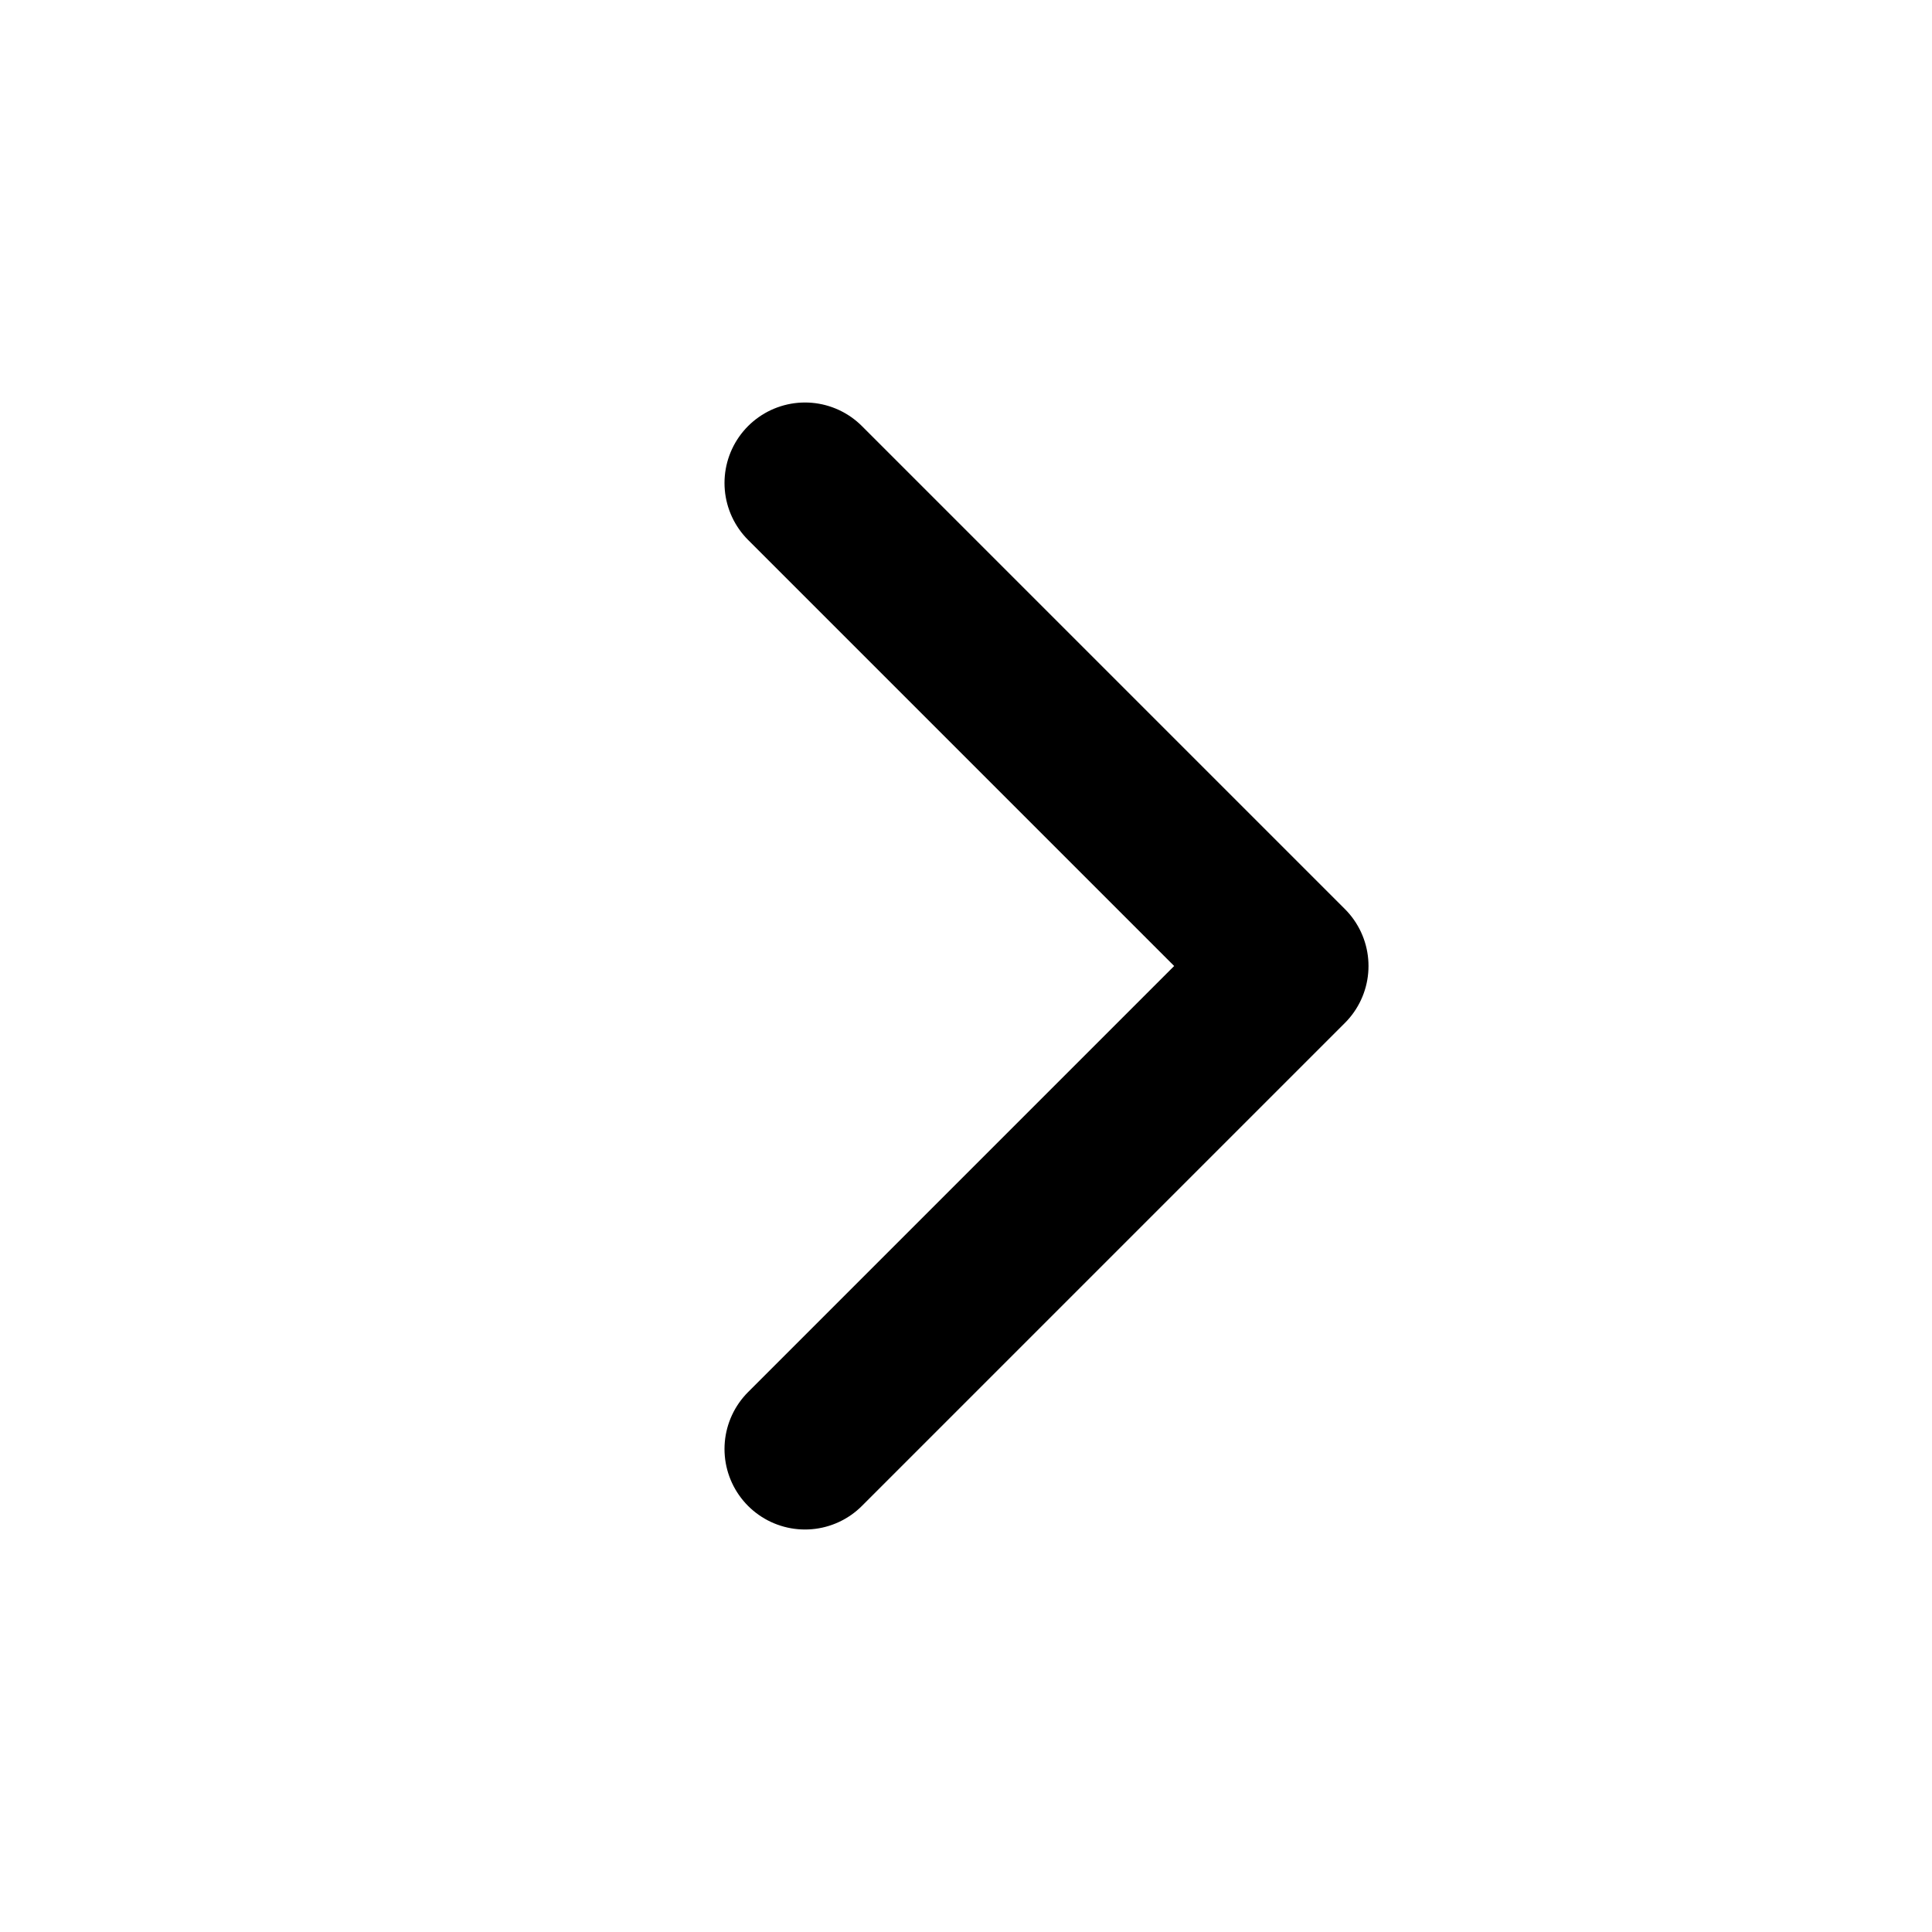
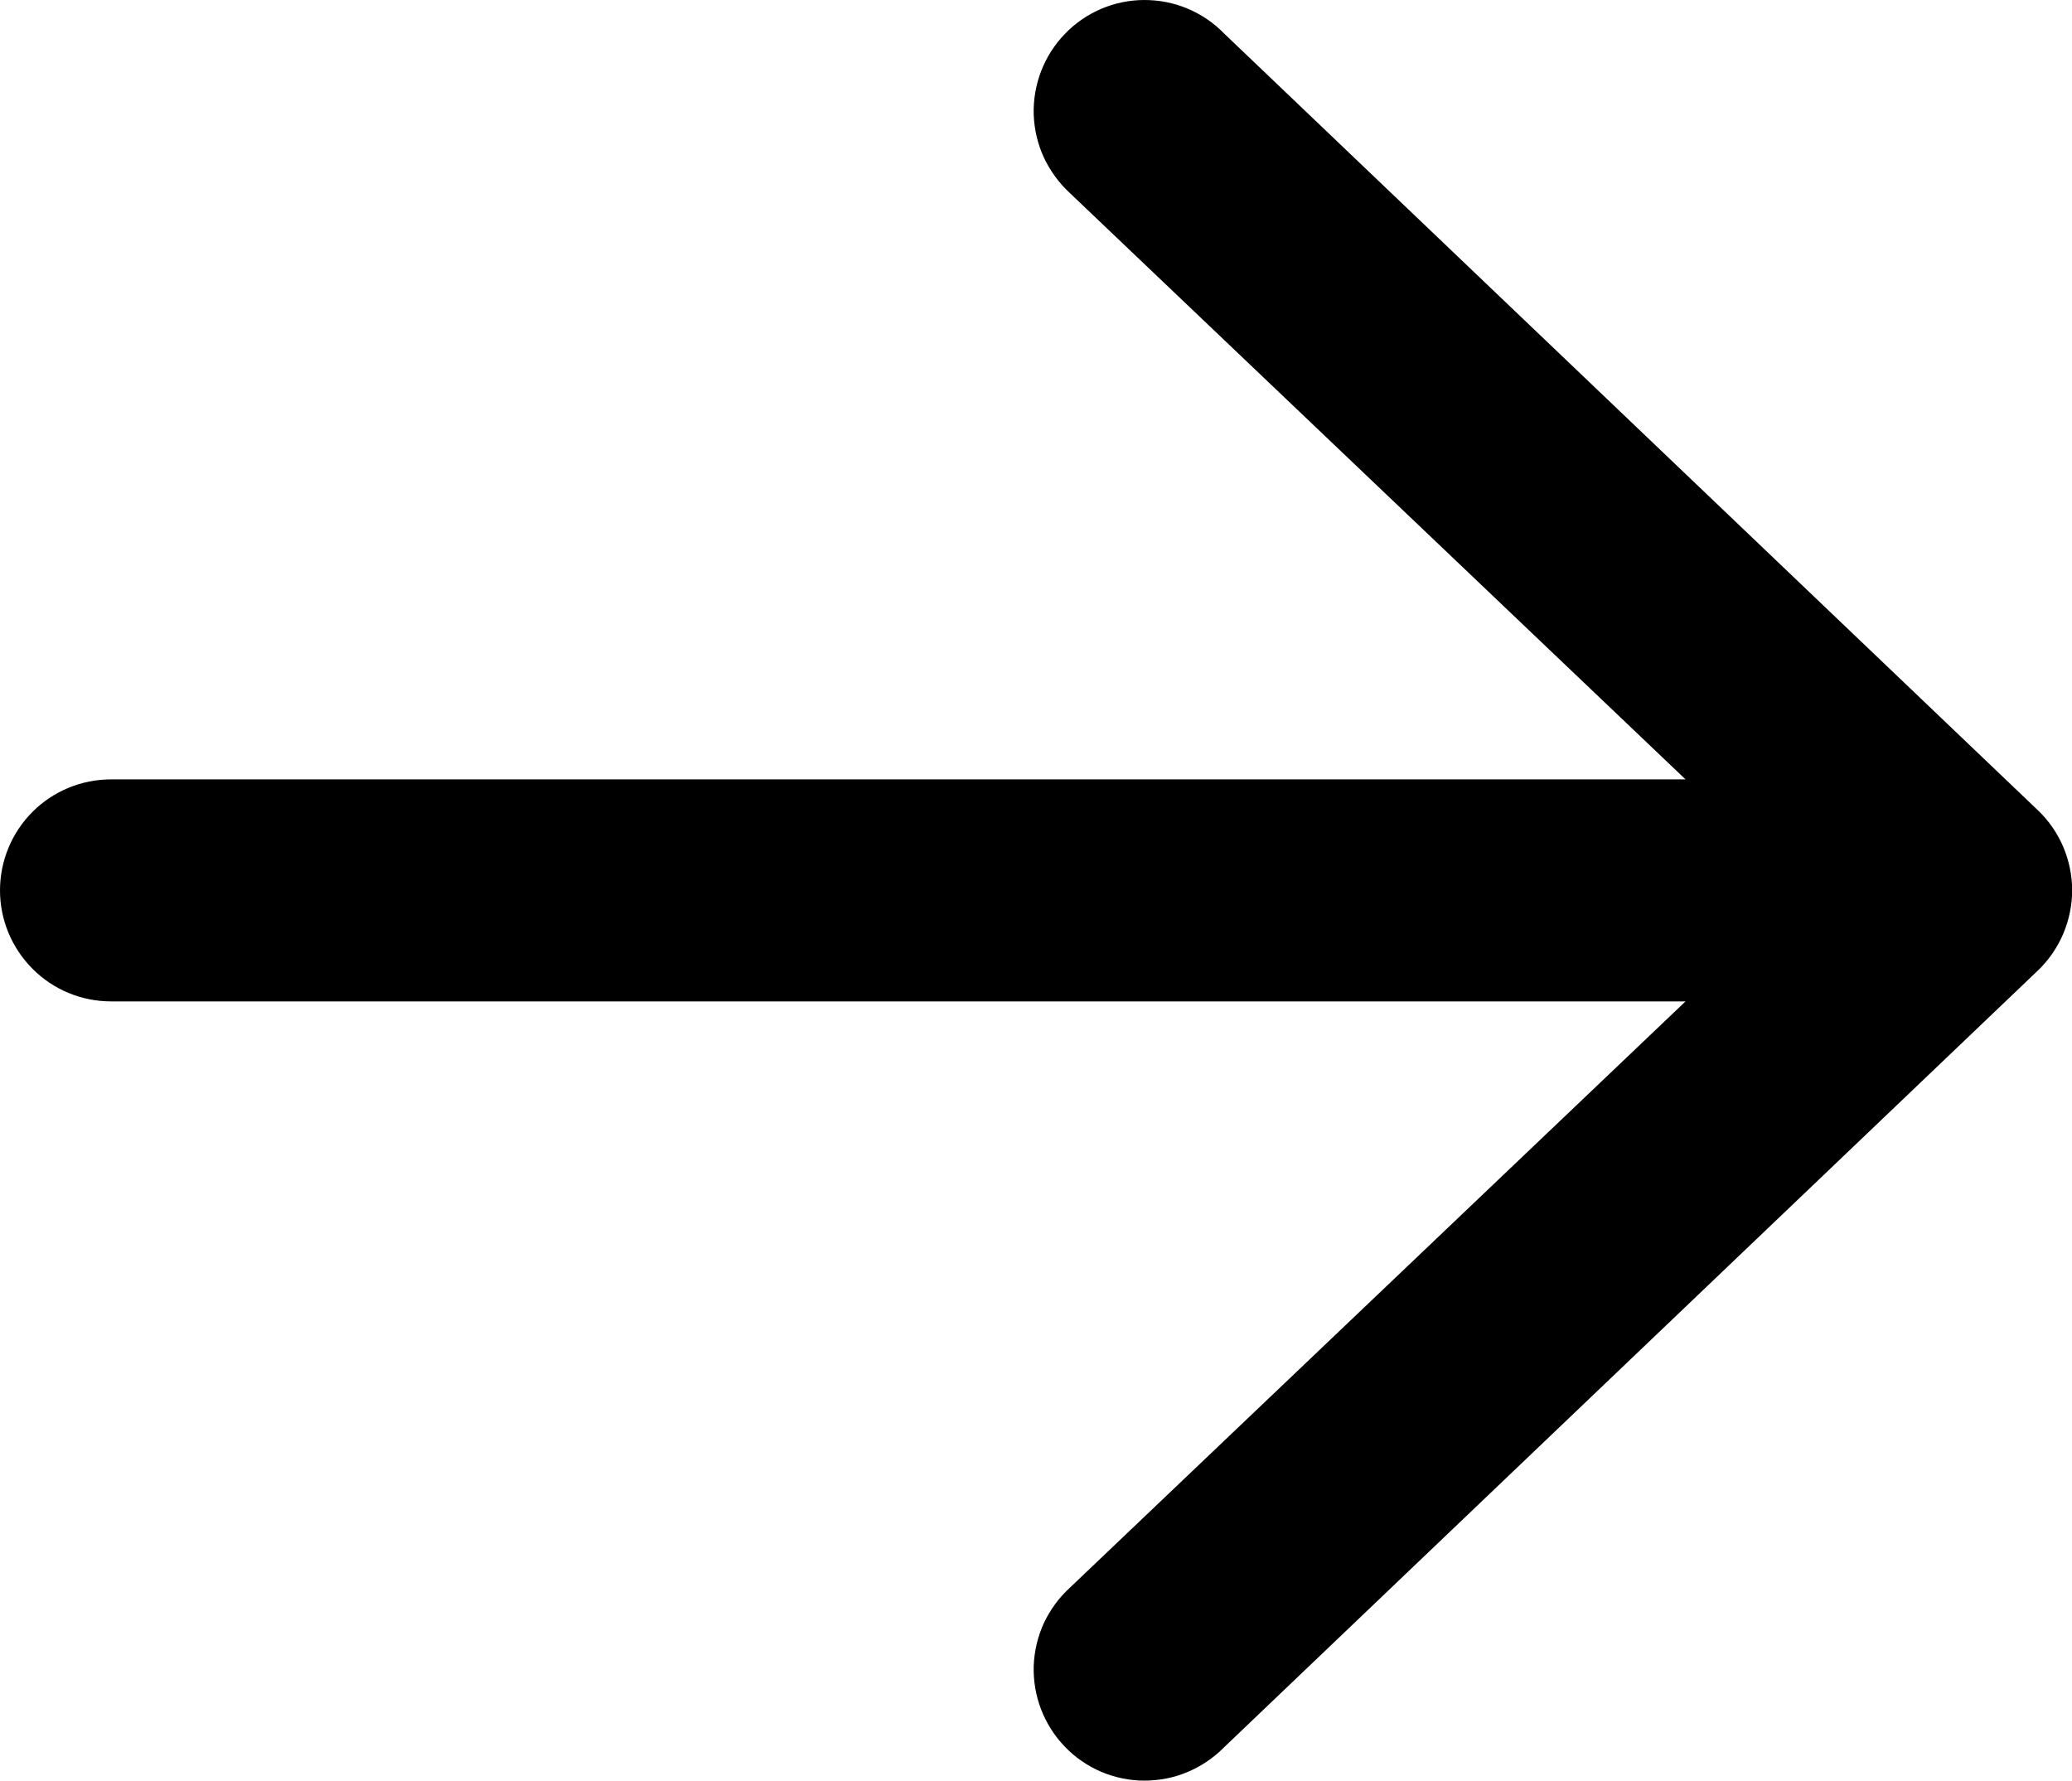
- <svg xmlns="http://www.w3.org/2000/svg" width="24" height="24" viewBox="0 0 24 24" fill="none" stroke="currentColor" stroke-width="2" stroke-linecap="round" stroke-linejoin="round" aria-hidden="true">
-   <polyline points="10 18 16 12 10 6" />
+ <svg xmlns="http://www.w3.org/2000/svg" width="13.999" height="12.031" viewBox="0 0 13.999 12.031" aria-hidden="true">
+   <path fill="currentColor" fill-rule="evenodd" d="M0 6.016C0 5.817 0.079 5.626 0.22 5.485C0.36 5.345 0.551 5.266 0.75 5.266L11.388 5.266L7.23 1.306C7.156 1.238 7.096 1.156 7.053 1.065C7.011 0.974 6.988 0.876 6.984 0.775C6.981 0.675 6.998 0.575 7.034 0.481C7.07 0.388 7.124 0.302 7.194 0.23C7.263 0.157 7.347 0.1 7.439 0.06C7.531 0.021 7.631 0 7.731 0C7.831 -0 7.931 0.019 8.023 0.058C8.116 0.097 8.2 0.154 8.27 0.226L13.77 5.476C13.843 5.546 13.9 5.629 13.94 5.722C13.979 5.815 14 5.915 14 6.016C14 6.116 13.979 6.216 13.94 6.309C13.9 6.402 13.843 6.486 13.77 6.556L8.27 11.806C8.2 11.877 8.116 11.934 8.023 11.973C7.931 12.012 7.831 12.031 7.731 12.031C7.631 12.031 7.531 12.01 7.439 11.971C7.347 11.931 7.263 11.874 7.194 11.801C7.124 11.729 7.07 11.643 7.034 11.55C6.998 11.456 6.981 11.356 6.984 11.256C6.988 11.155 7.011 11.057 7.053 10.966C7.096 10.875 7.156 10.793 7.23 10.726L11.388 6.766L0.75 6.766C0.551 6.766 0.36 6.687 0.22 6.546C0.079 6.405 0 6.214 0 6.016Z" />
</svg>
